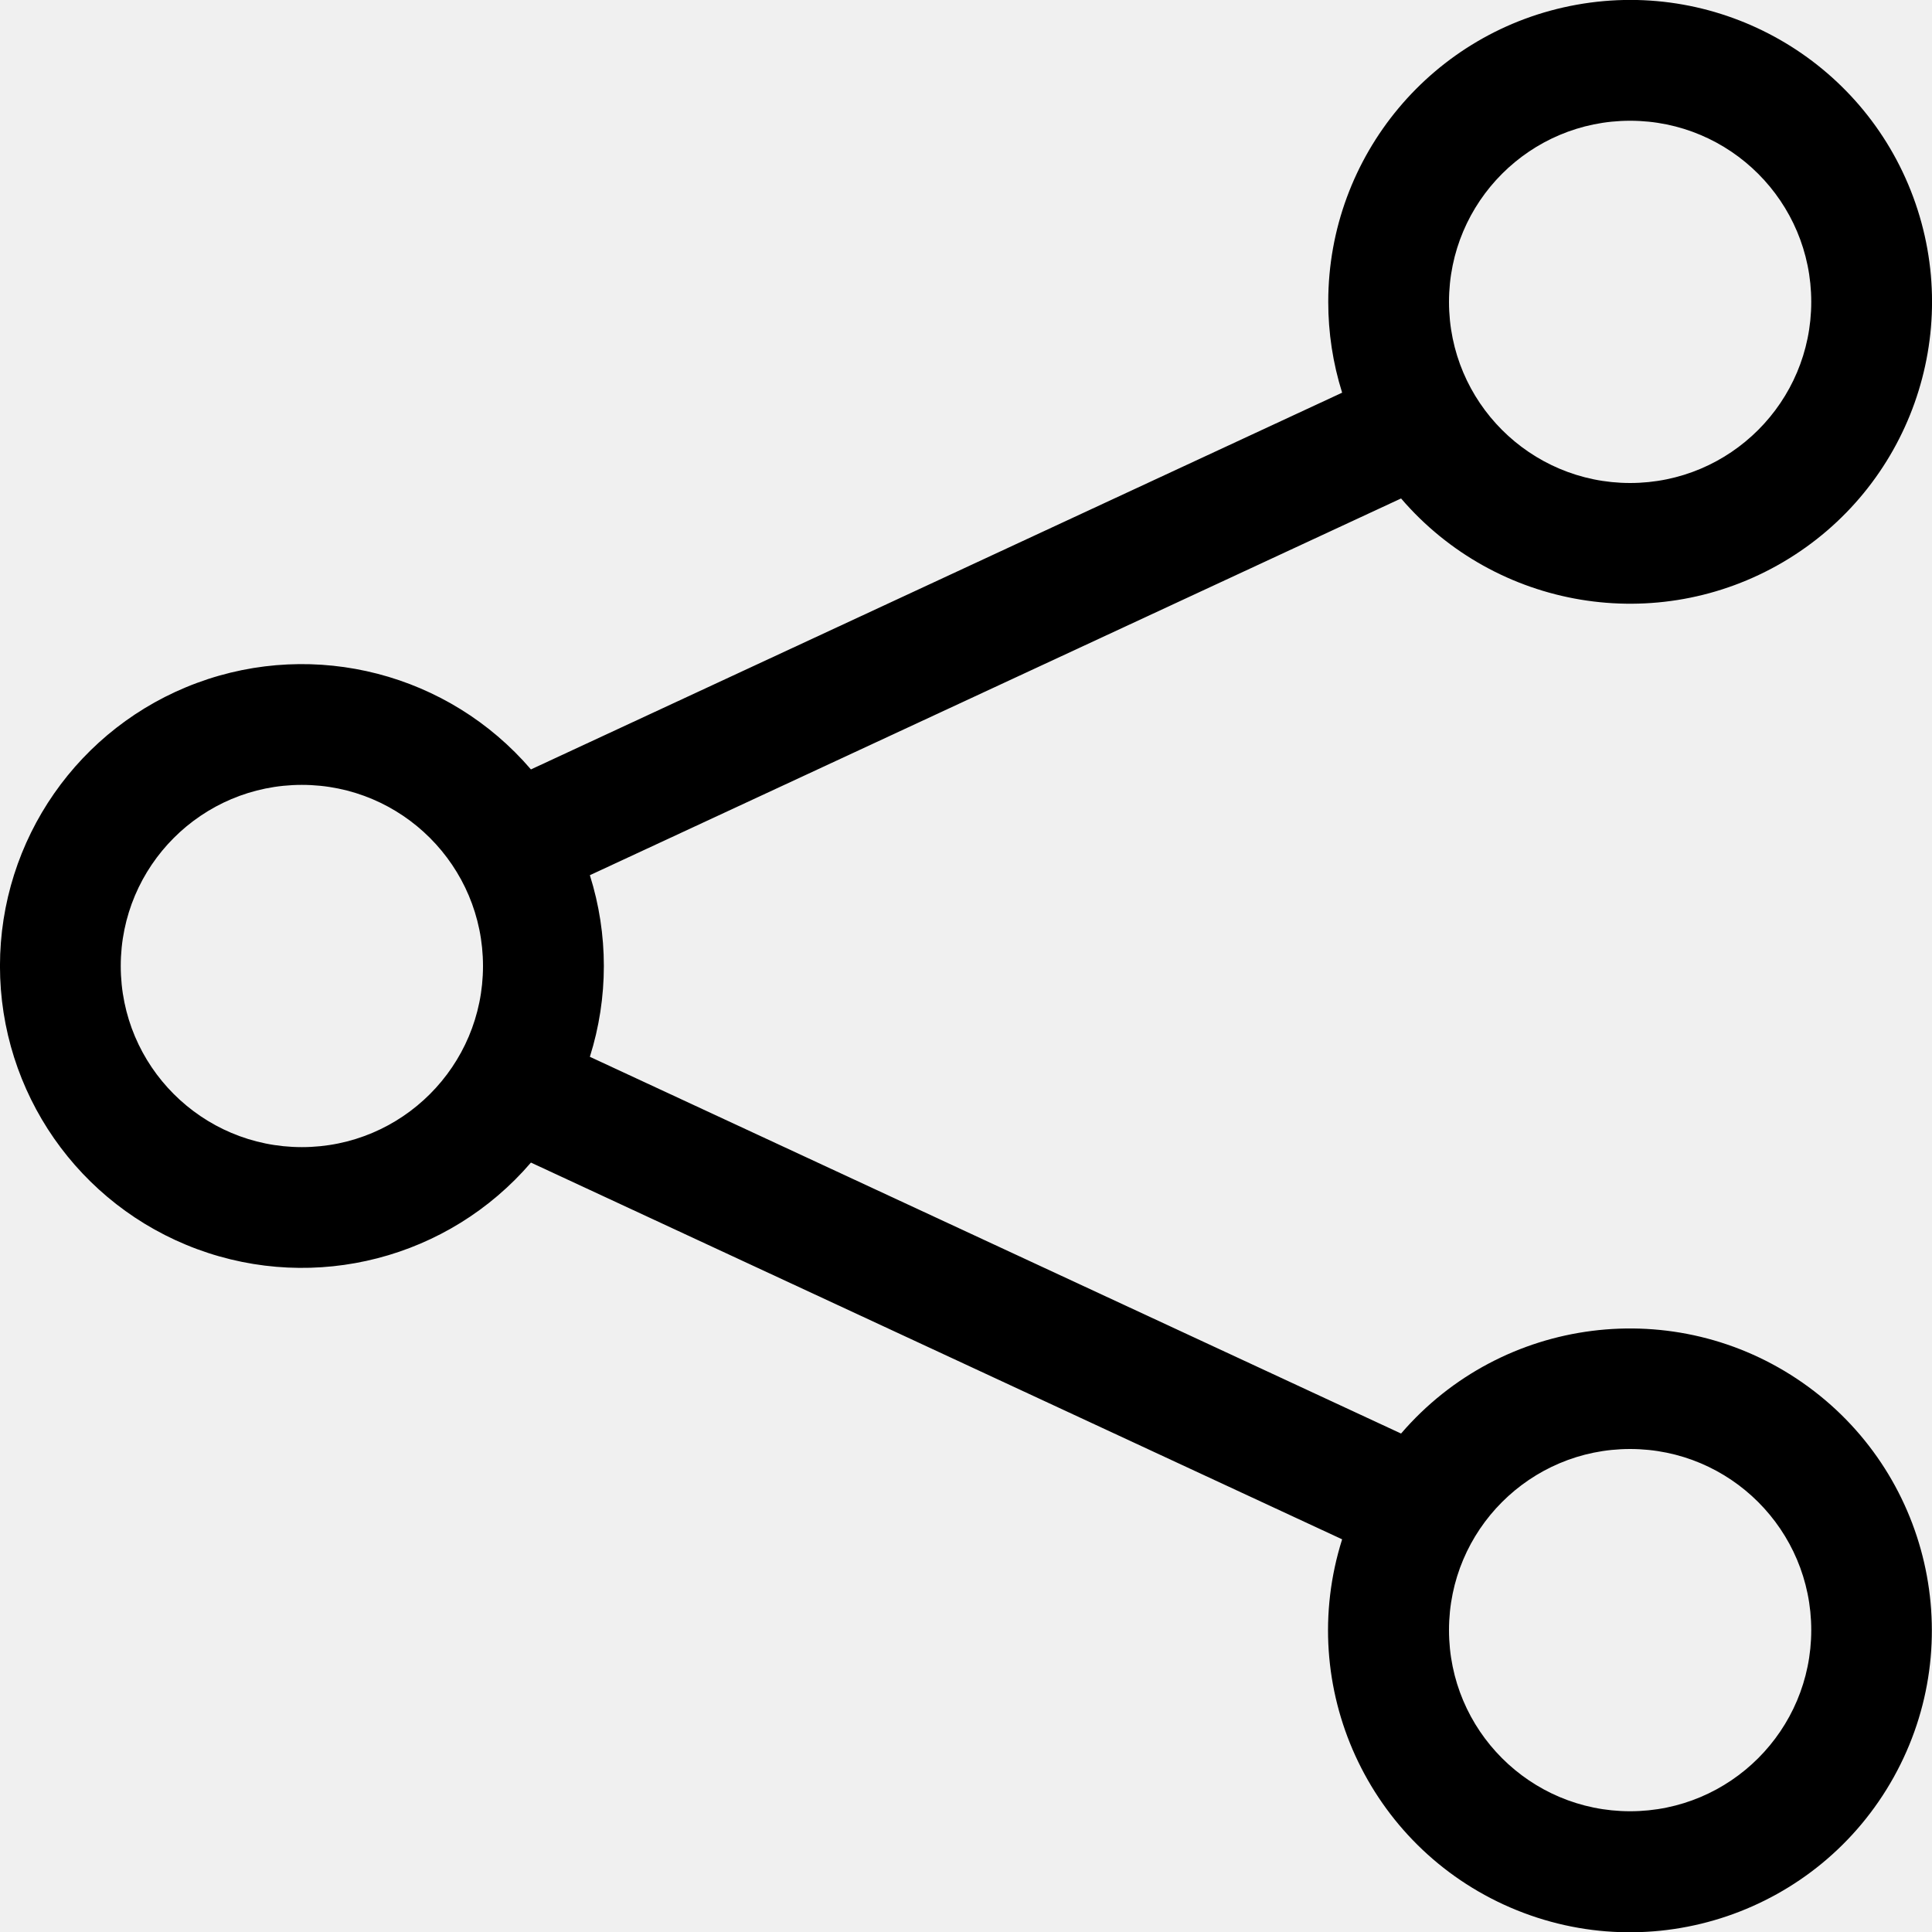
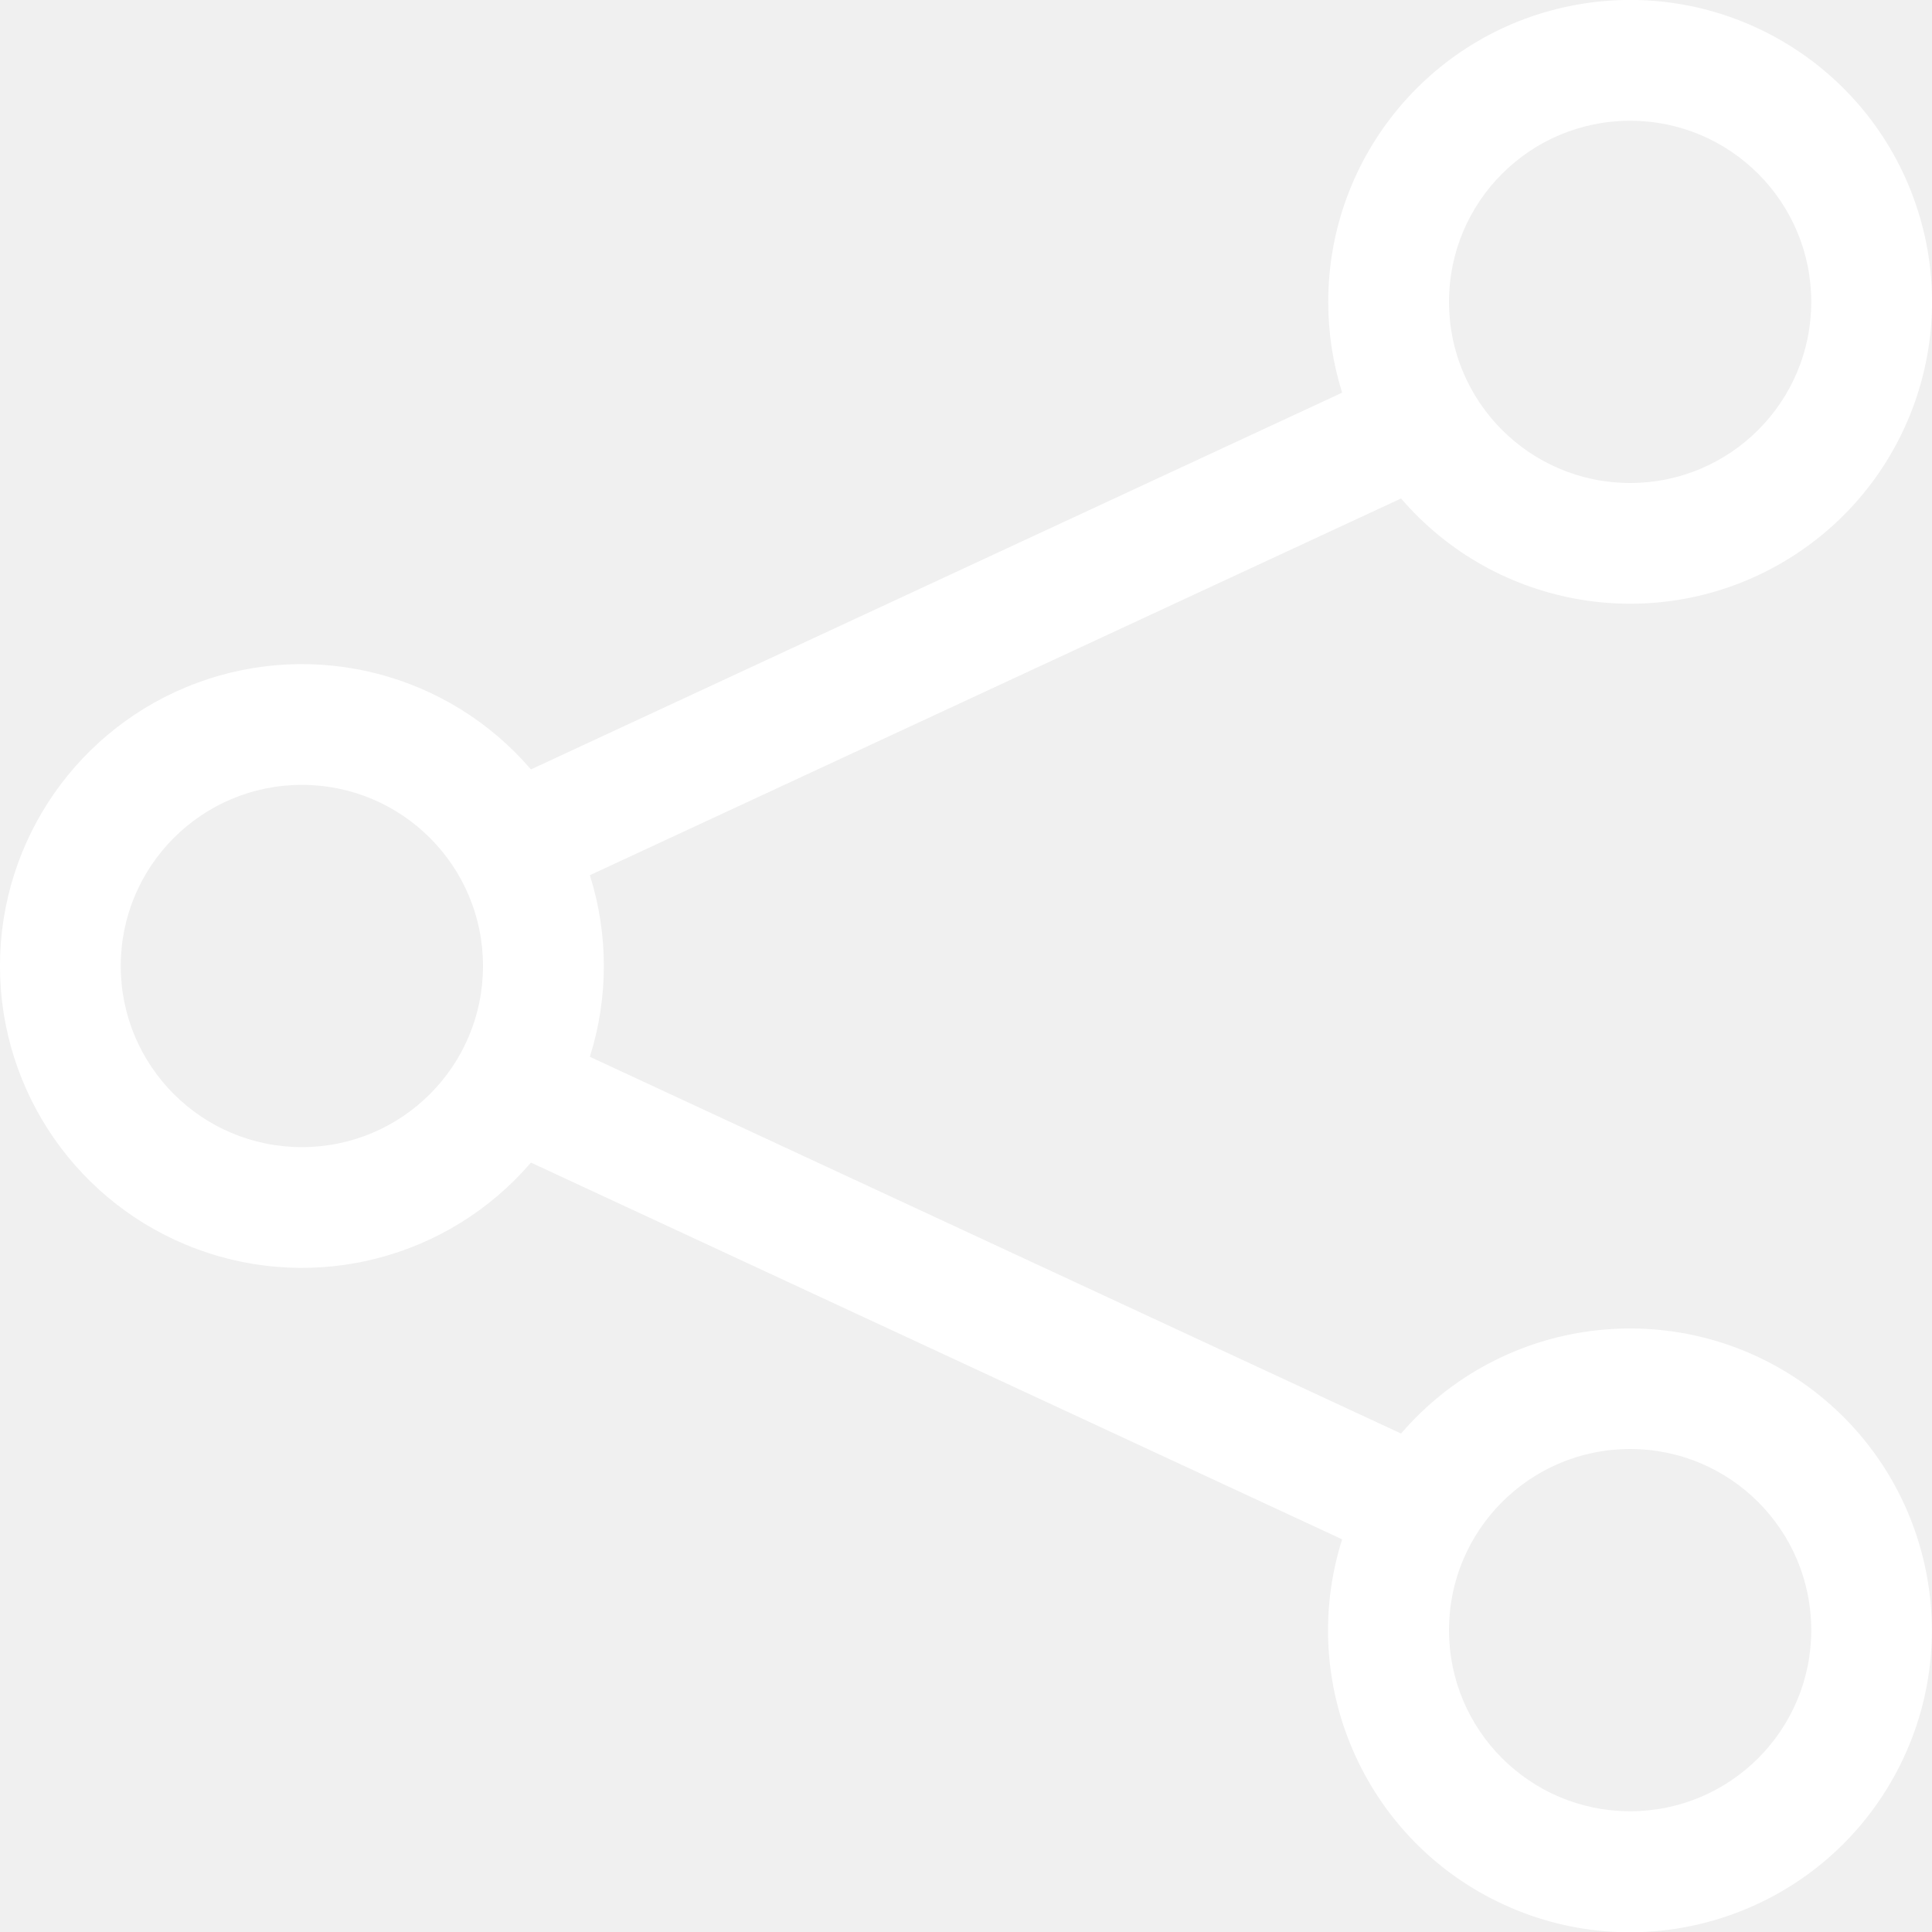
- <svg xmlns="http://www.w3.org/2000/svg" width="16" height="16" fill="black" class="bi bi-share" viewBox="0 0 16 16">
+ <svg xmlns="http://www.w3.org/2000/svg" width="16" height="16" fill="white" class="bi bi-share" viewBox="0 0 16 16">
  <path d="M13.5 1a1.5 1.5 0 1 0 0 3 1.5 1.5 0 0 0 0-3zM11 2.5a2.5 2.5 0 1 1 .603 1.628l-6.718 3.12a2.499 2.499 0 0 1 0 1.504l6.718 3.12a2.5 2.5 0 1 1-.488.876l-6.718-3.12a2.5 2.5 0 1 1 0-3.256l6.718-3.12A2.5 2.5 0 0 1 11 2.5zm-8.5 4a1.5 1.5 0 1 0 0 3 1.5 1.5 0 0 0 0-3zm11 5.5a1.5 1.5 0 1 0 0 3 1.5 1.5 0 0 0 0-3z" />
</svg>
